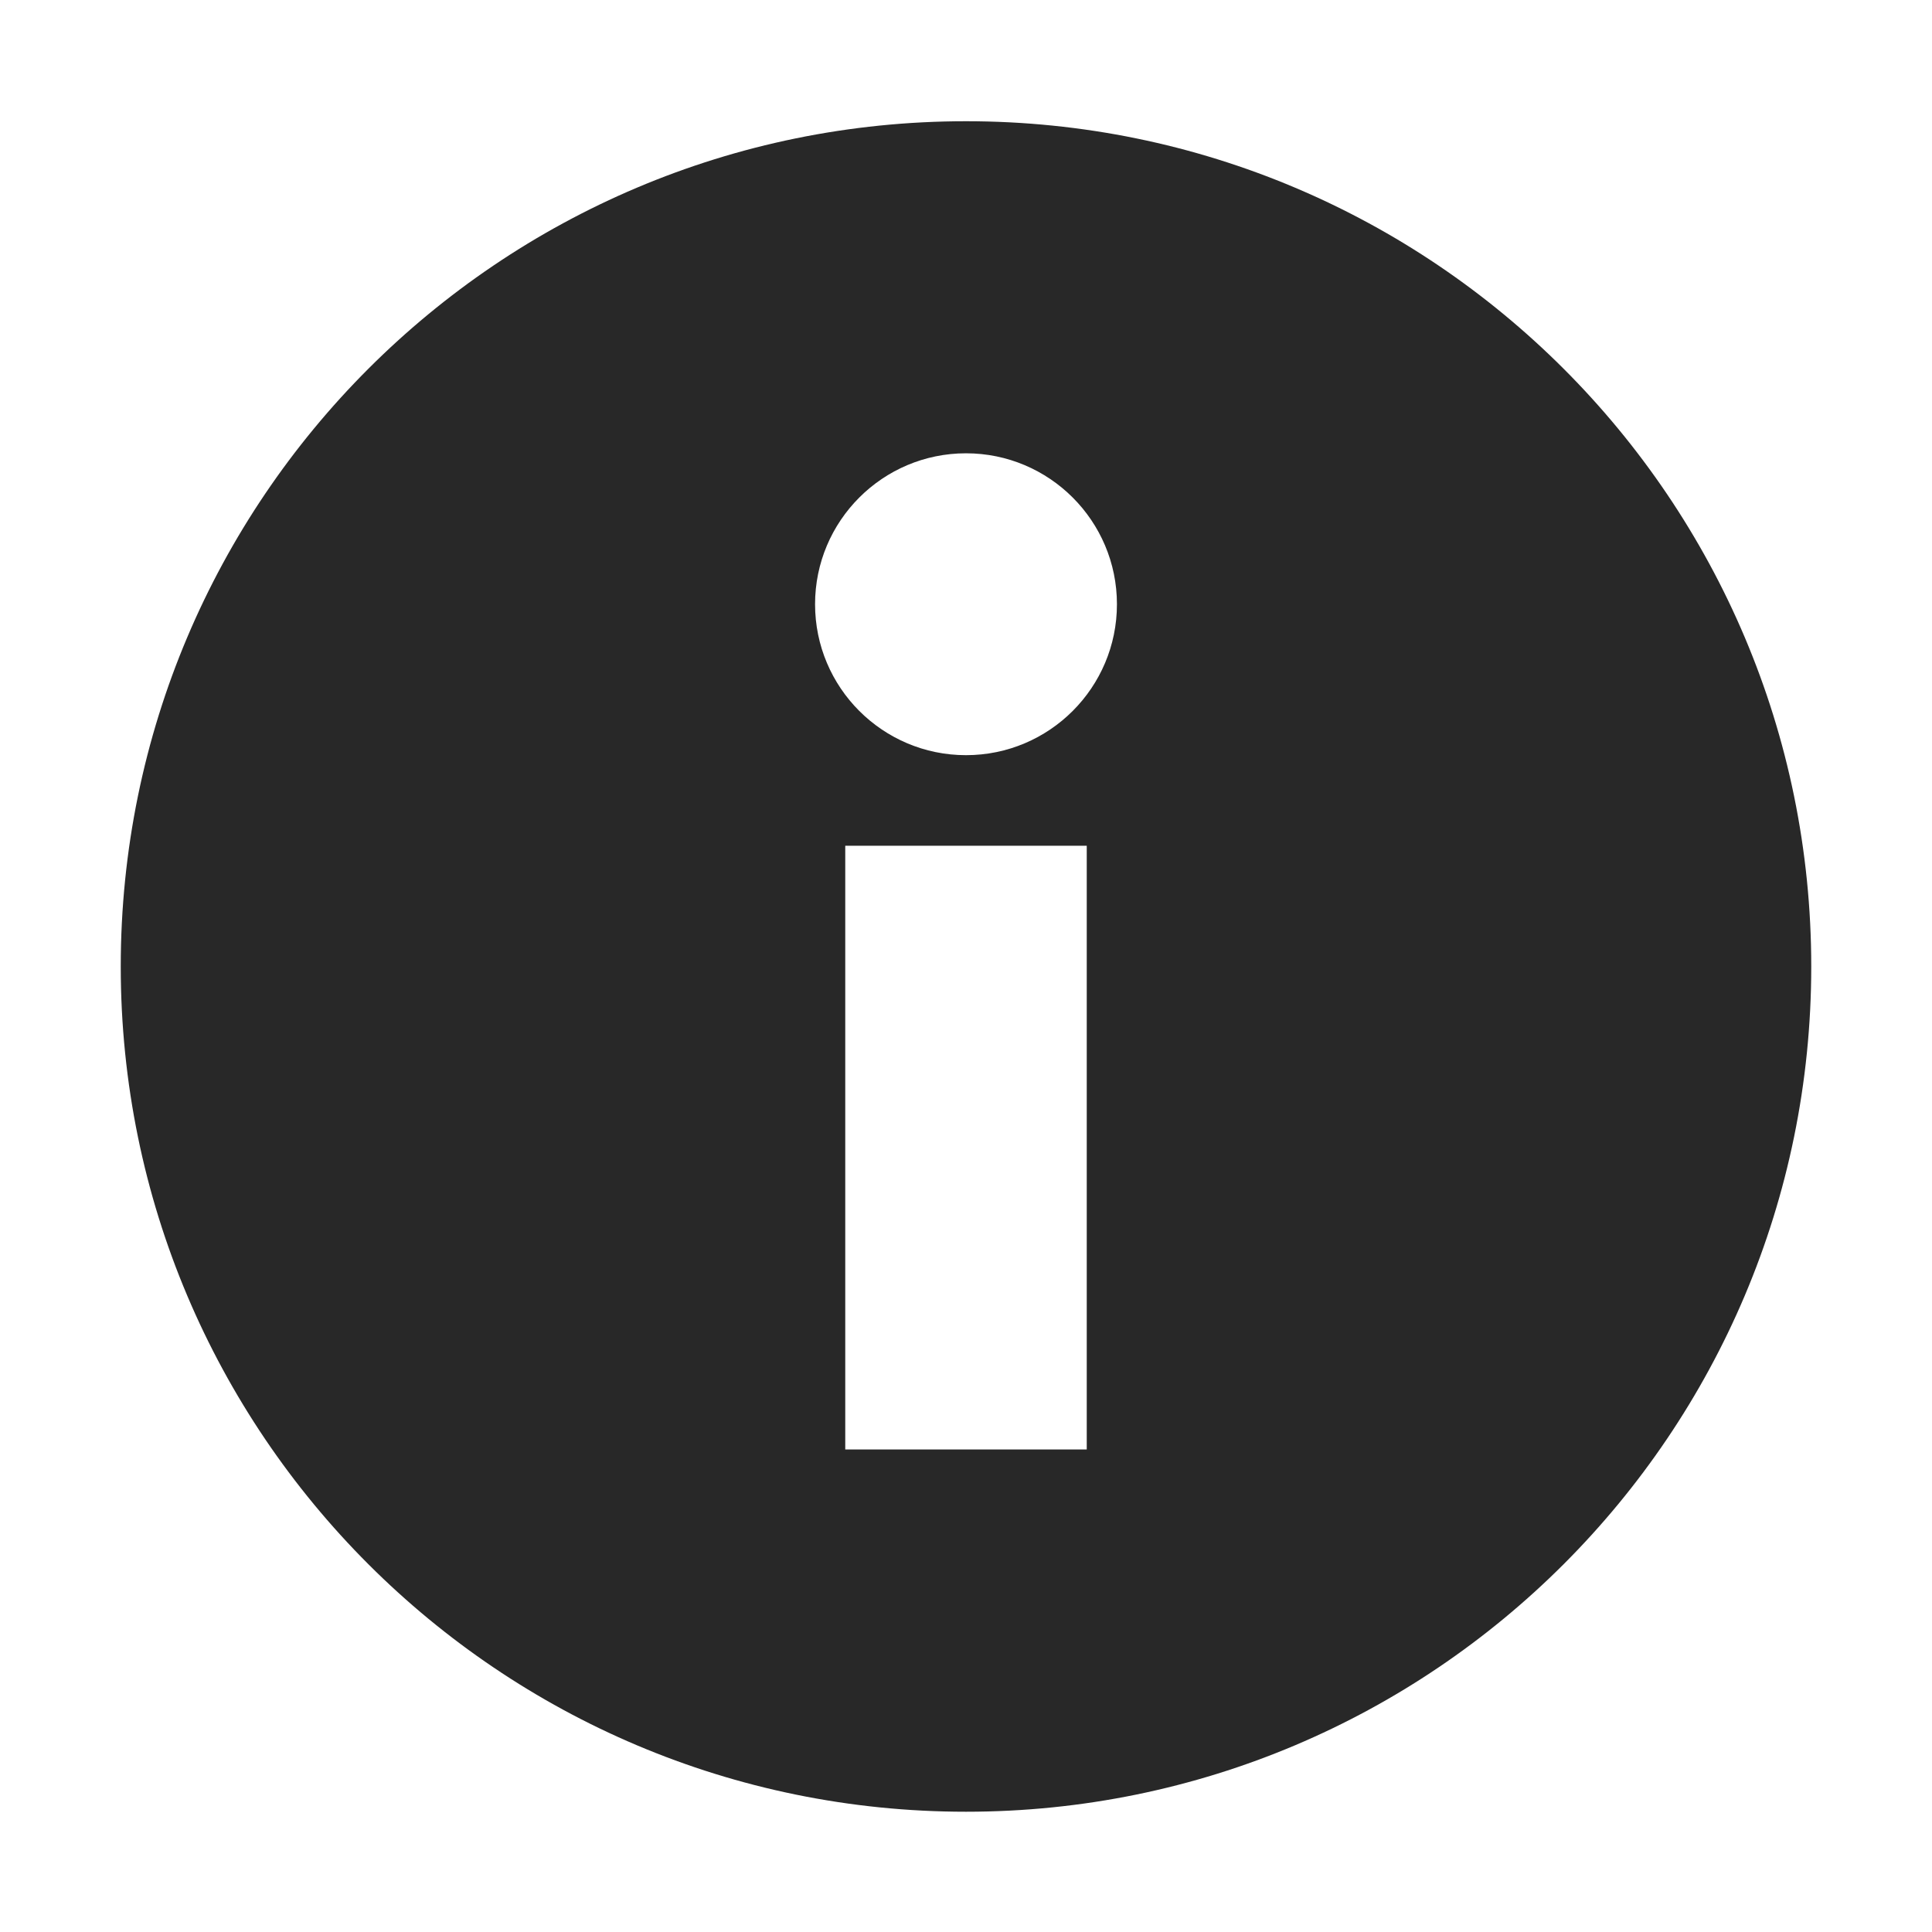
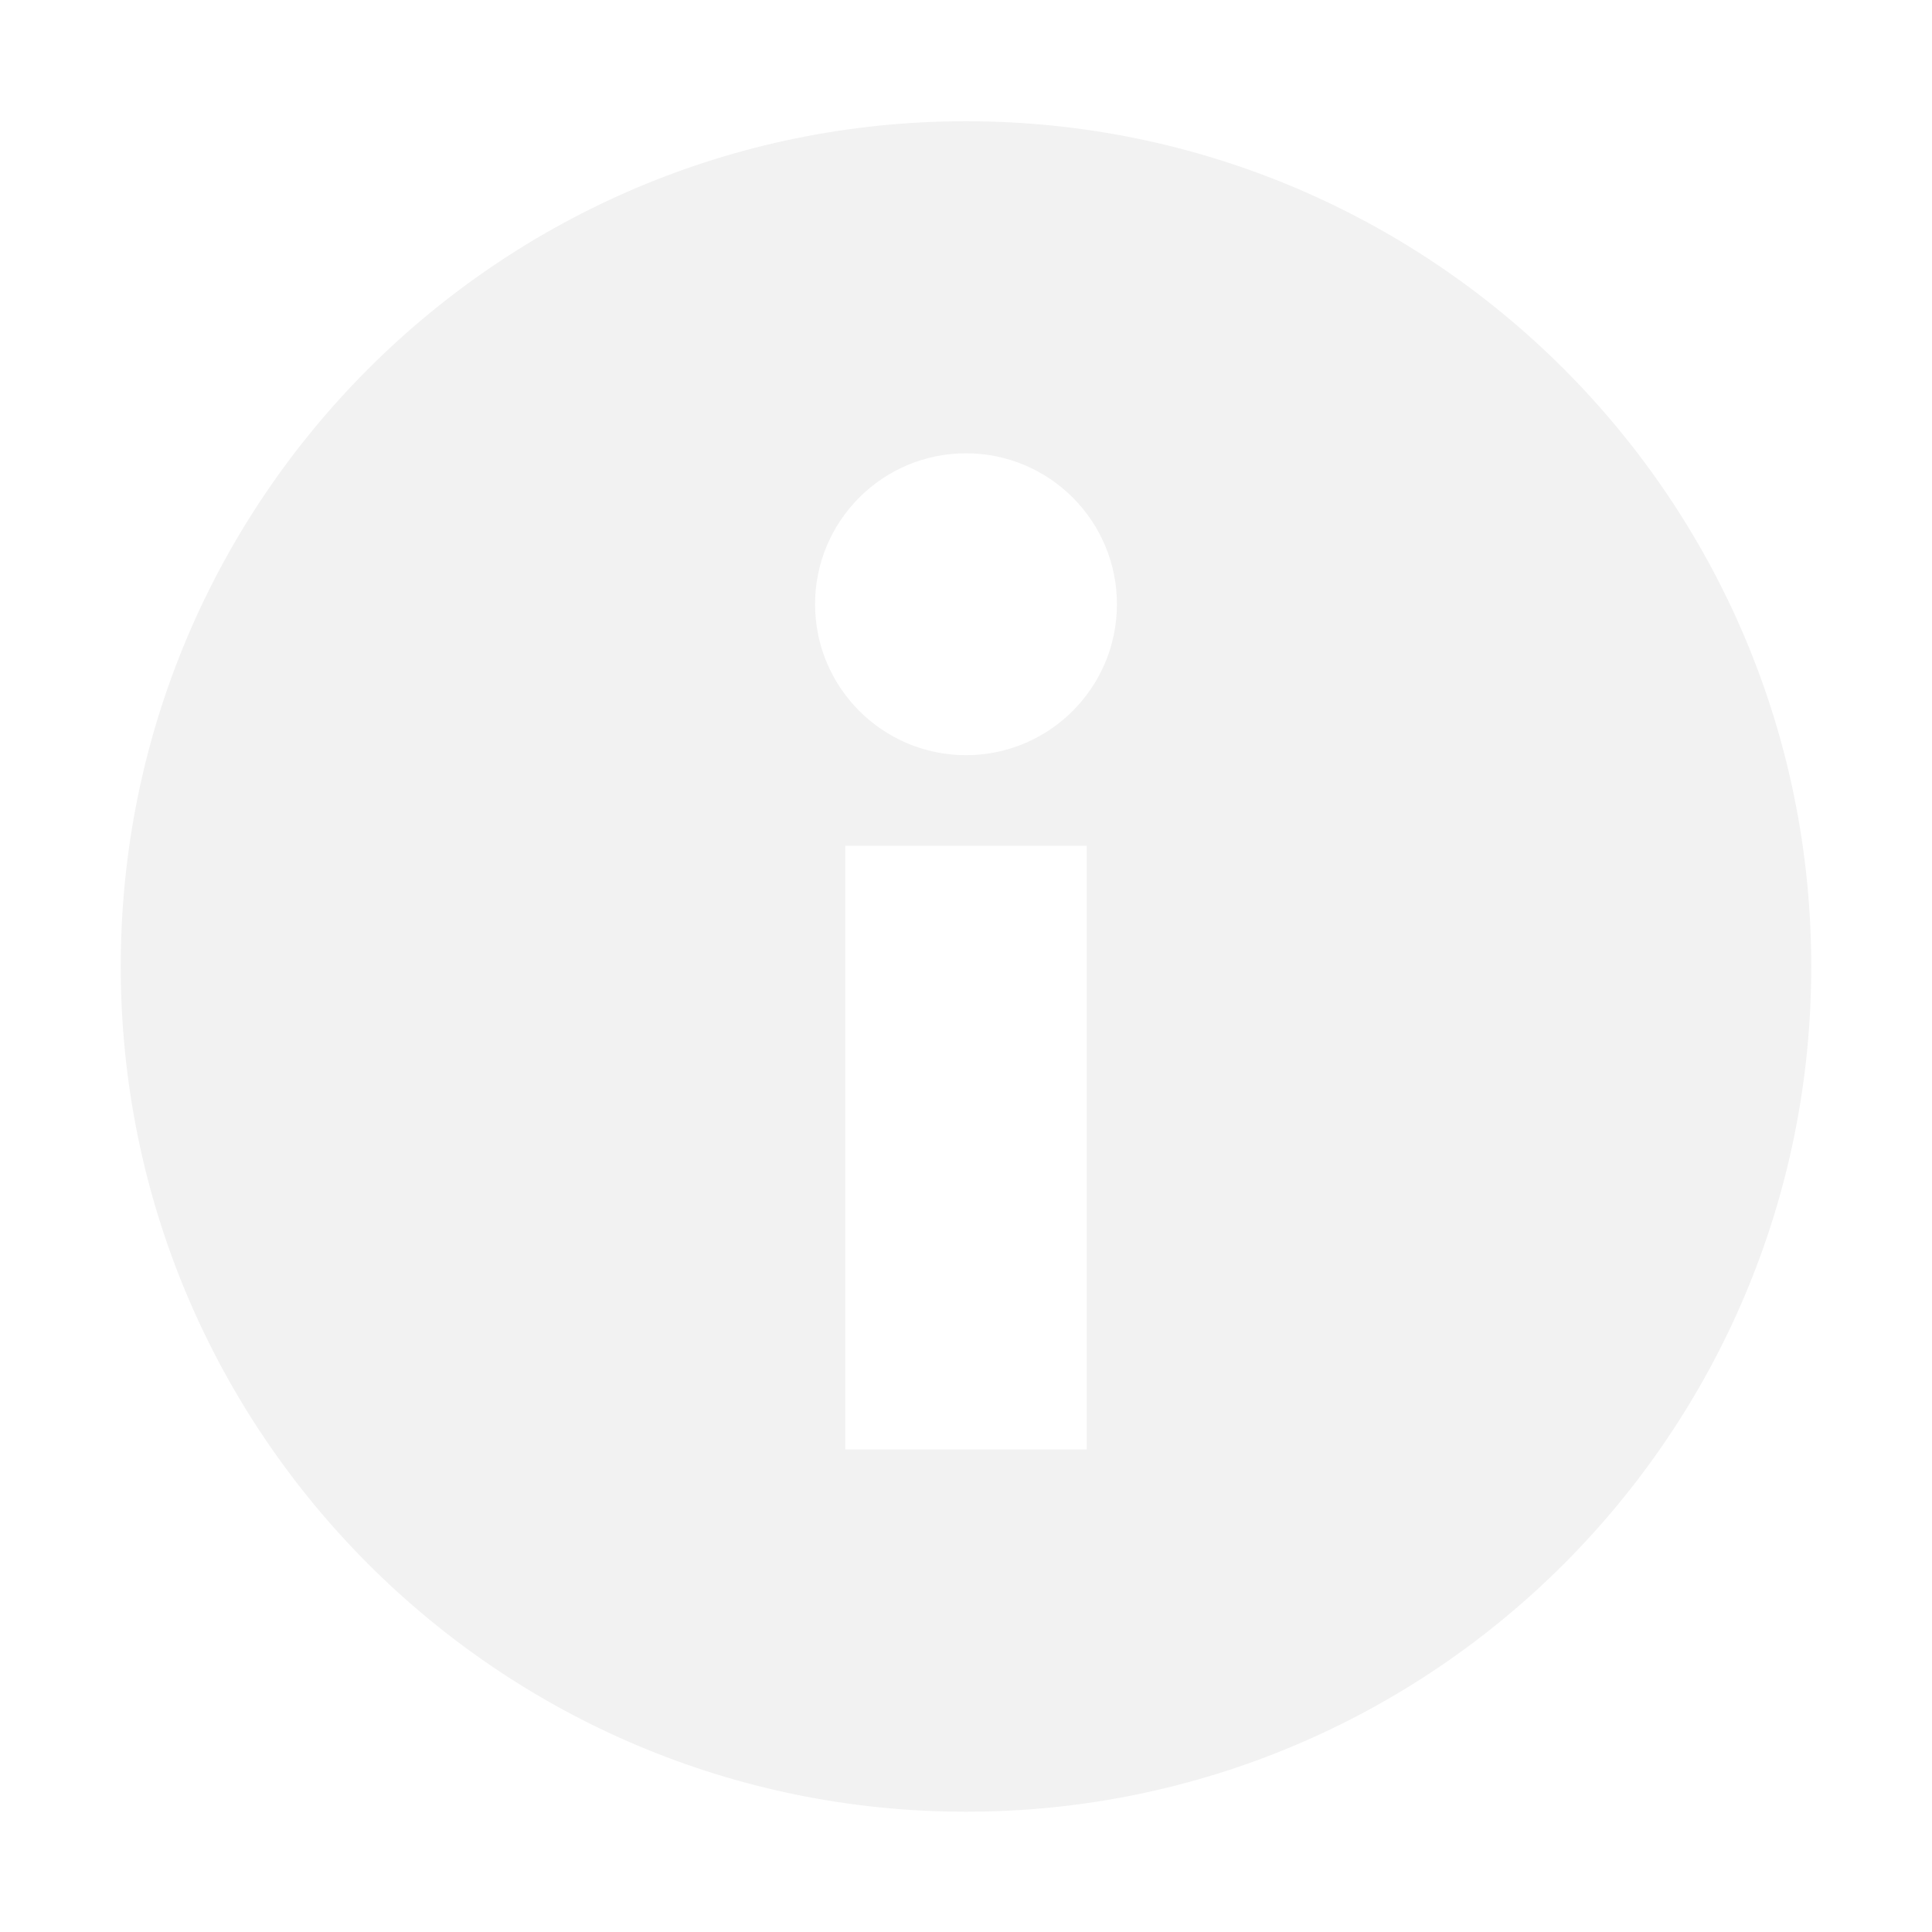
- <svg xmlns="http://www.w3.org/2000/svg" width="16" height="16" version="1.1">
-   <defs>
+ <svg xmlns="http://www.w3.org/2000/svg" width="16" height="16" version="1.1" id="svg1">
+   <defs id="defs1">
    <style id="current-color-scheme" type="text/css">.ColorScheme-Text { color:#282828; } .ColorScheme-Highlight { color:#458588; }</style>
  </defs>
-   <path class="ColorScheme-Text" d="m8 1.004c-3.866 0-7 3.134-7 7 0 3.866 3.134 7 7 7s7-3.134 7-7c0-3.866-3.134-7-7-7zm0 2.75c0.69 0 1.25 0.56 1.25 1.25 0 0.69-0.56 1.25-1.25 1.25s-1.25-0.56-1.25-1.25c0-0.69 0.56-1.25 1.25-1.25zm-1 3.25h2v5h-2v-5z" fill="currentColor" />
+   <path class="ColorScheme-Text" d="m8 1.004c-3.866 0-7 3.134-7 7 0 3.866 3.134 7 7 7s7-3.134 7-7c0-3.866-3.134-7-7-7zm0 2.75c0.69 0 1.25 0.56 1.25 1.25 0 0.69-0.56 1.25-1.25 1.25s-1.25-0.56-1.25-1.25c0-0.69 0.56-1.25 1.25-1.25zm-1 3.25h2v5h-2v-5z" fill="currentColor" id="path1" style="fill:#f2f2f2;fill-opacity:1" />
</svg>
